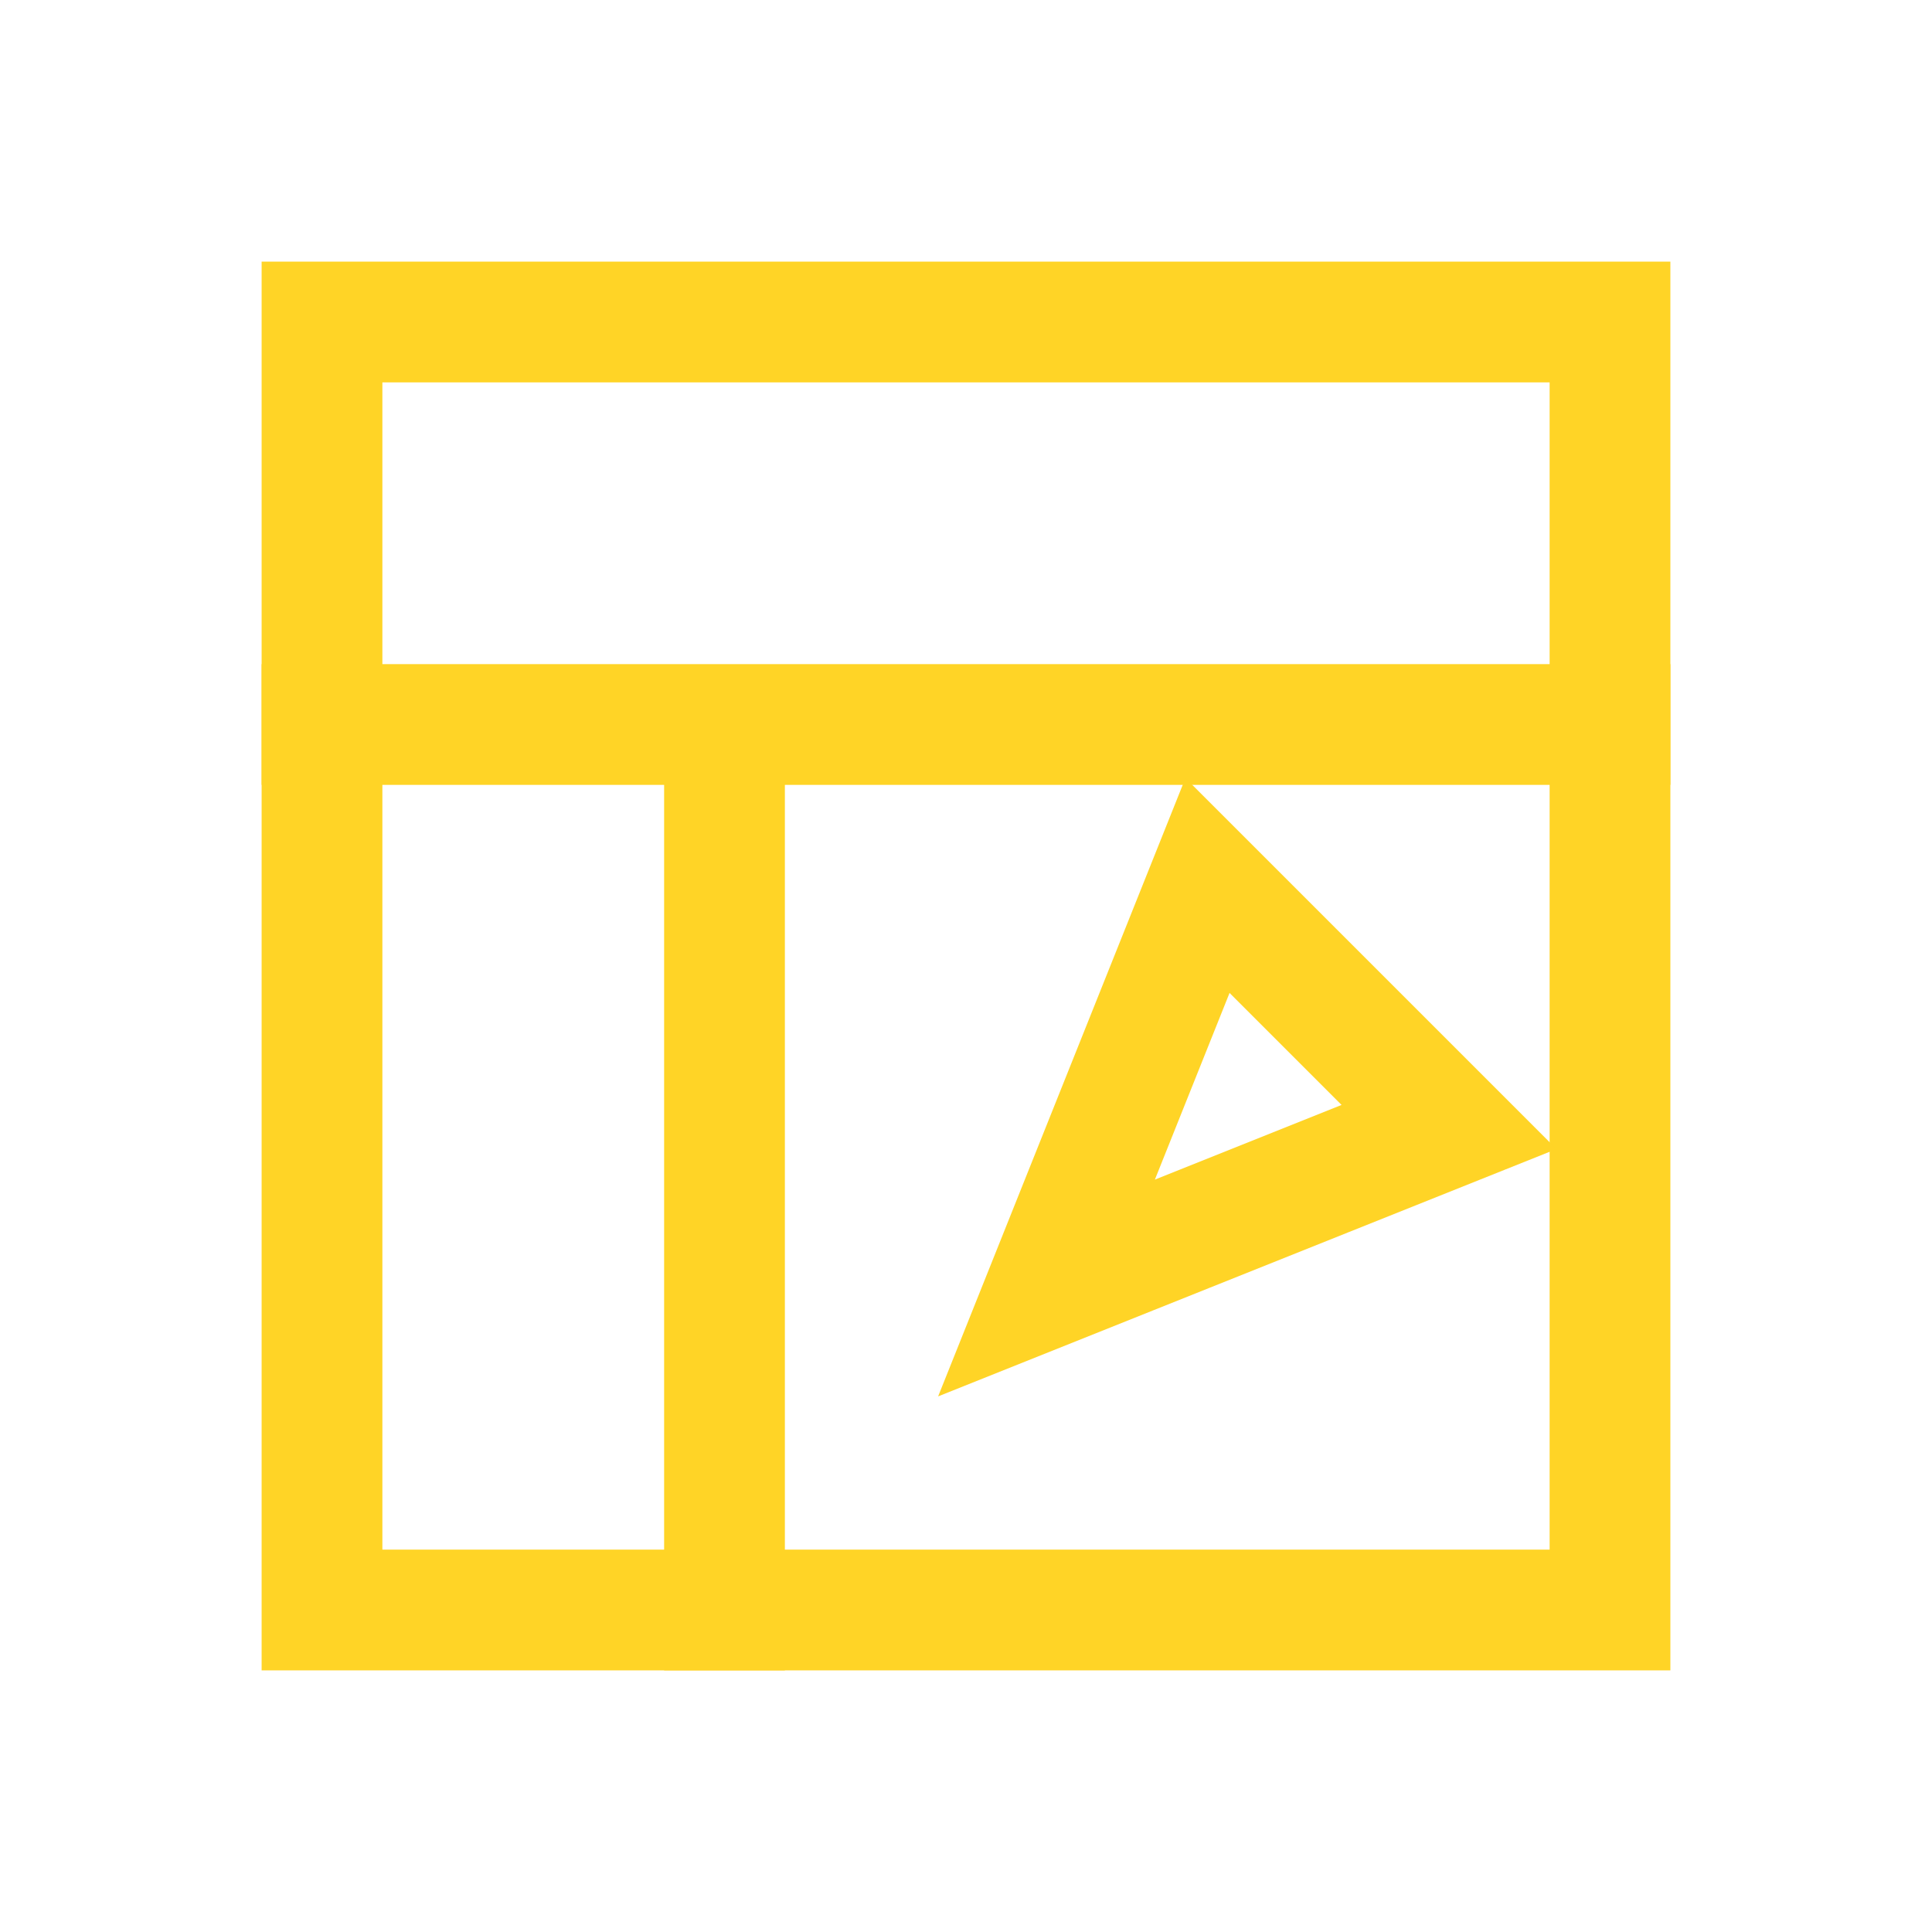
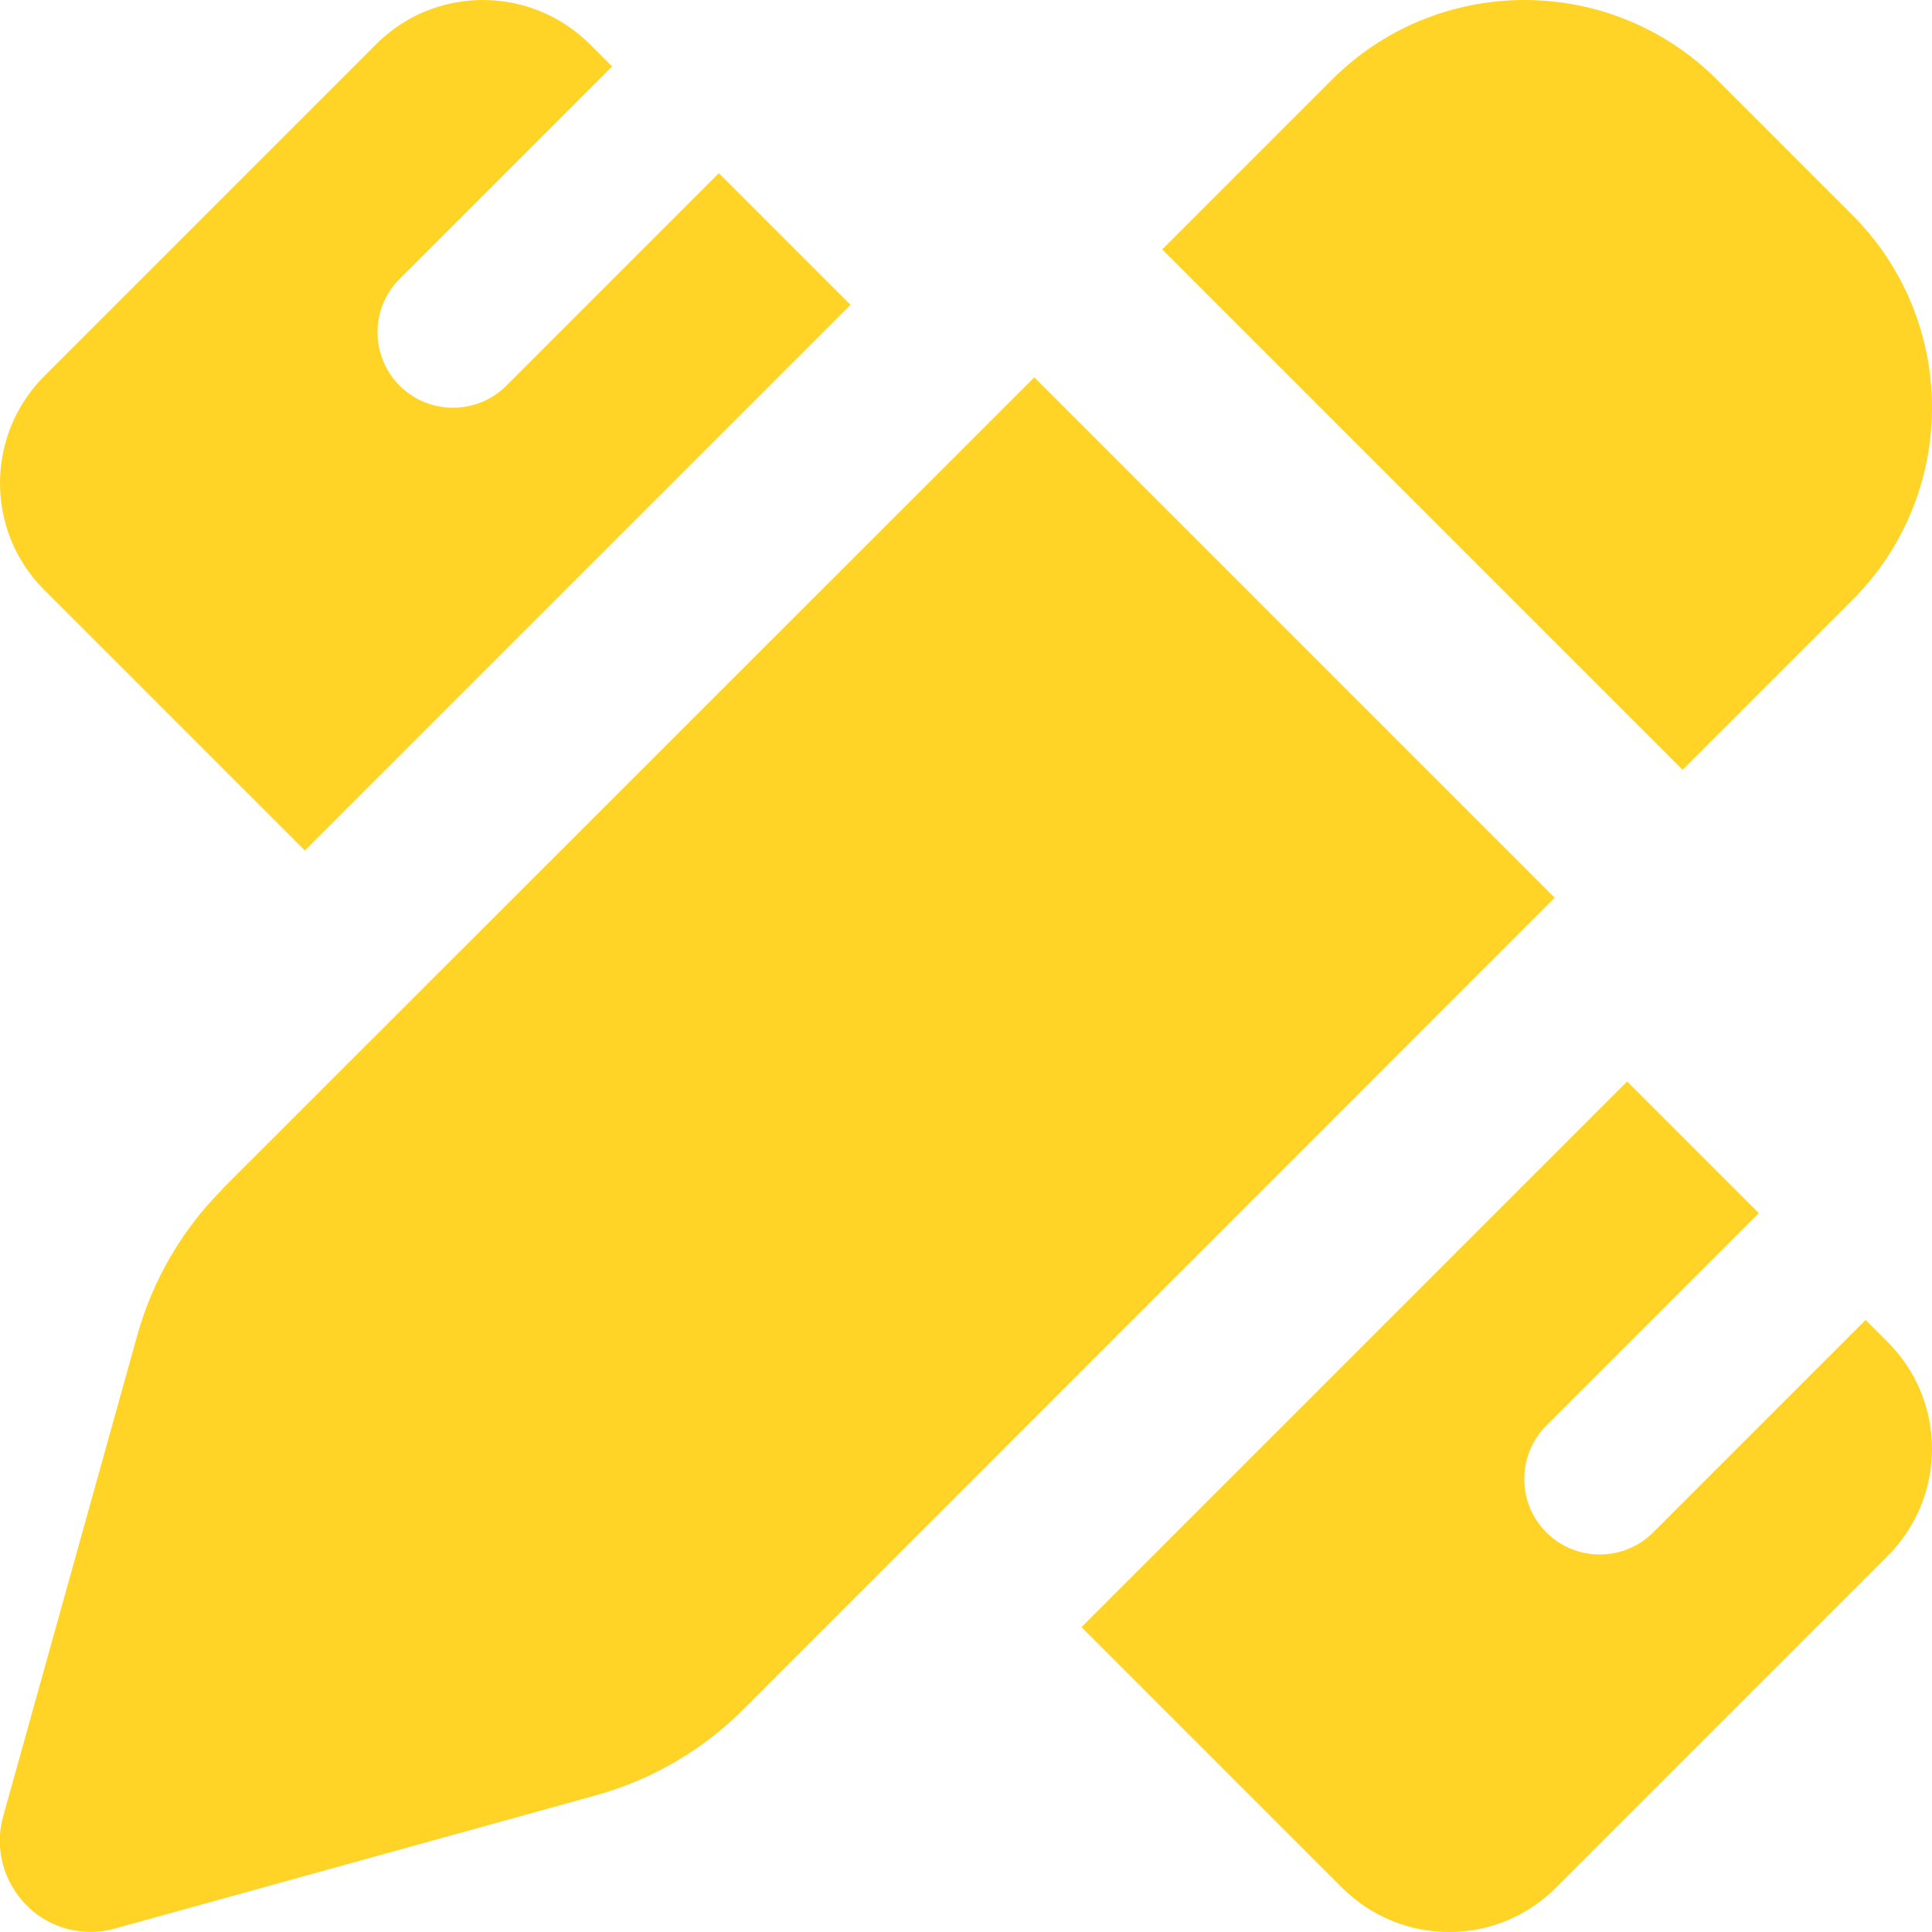
- <svg xmlns="http://www.w3.org/2000/svg" width="24" height="24" viewBox="0 0 24 24" fill="none" stroke="#FFD426" stroke-width="1.5" stroke-linecap="square" stroke-linejoin="miter">
-   <path d="M4 4h16v16H4Z" />
-   <path d="M4 9h16M9 9v11" />
-   <path d="m13 16 2-5 3 3-5 2Z" />
+ <svg xmlns="http://www.w3.org/2000/svg" width="24" height="24" viewBox="0 0 512 512" fill="#FFD426">
+   <path d="M404 0c19.2 0 37.6 7.6 51.1 21.2l35.7 35.7C504.4 70.4 512 88.8 512 108s-7.6 37.6-21.2 51.1L445.9 204 308 66.1 352.9 21.2C366.4 7.6 384.8 0 404 0zM58.9 315.1L274.1 100 412 237.9 196.9 453.1c-10.7 10.7-24.1 18.5-38.7 22.6L30.4 511.1c-8.3 2.3-17.3 0-23.4-6.2s-8.5-15.1-6.2-23.4L36.4 353.8c4.1-14.6 11.8-27.9 22.6-38.7zM225.4 80.8L80.8 225.4 11.7 156.3c-15.6-15.6-15.6-40.9 0-56.6l88-88c15.6-15.6 40.9-15.6 56.6 0l5.9 5.9-56.3 56.3c-7.8 7.8-7.8 20.5 0 28.3s20.5 7.8 28.3 0l56.3-56.3 34.9 34.9zM431.2 286.6l34.9 34.9-56.3 56.3c-7.8 7.8-7.8 20.5 0 28.3s20.5 7.8 28.3 0l56.3-56.3 5.9 5.9c15.6 15.6 15.6 40.9 0 56.6l-88 88c-15.6 15.6-40.9 15.6-56.6 0l-69.1-69.1 144.6-144.6z" />
</svg>
